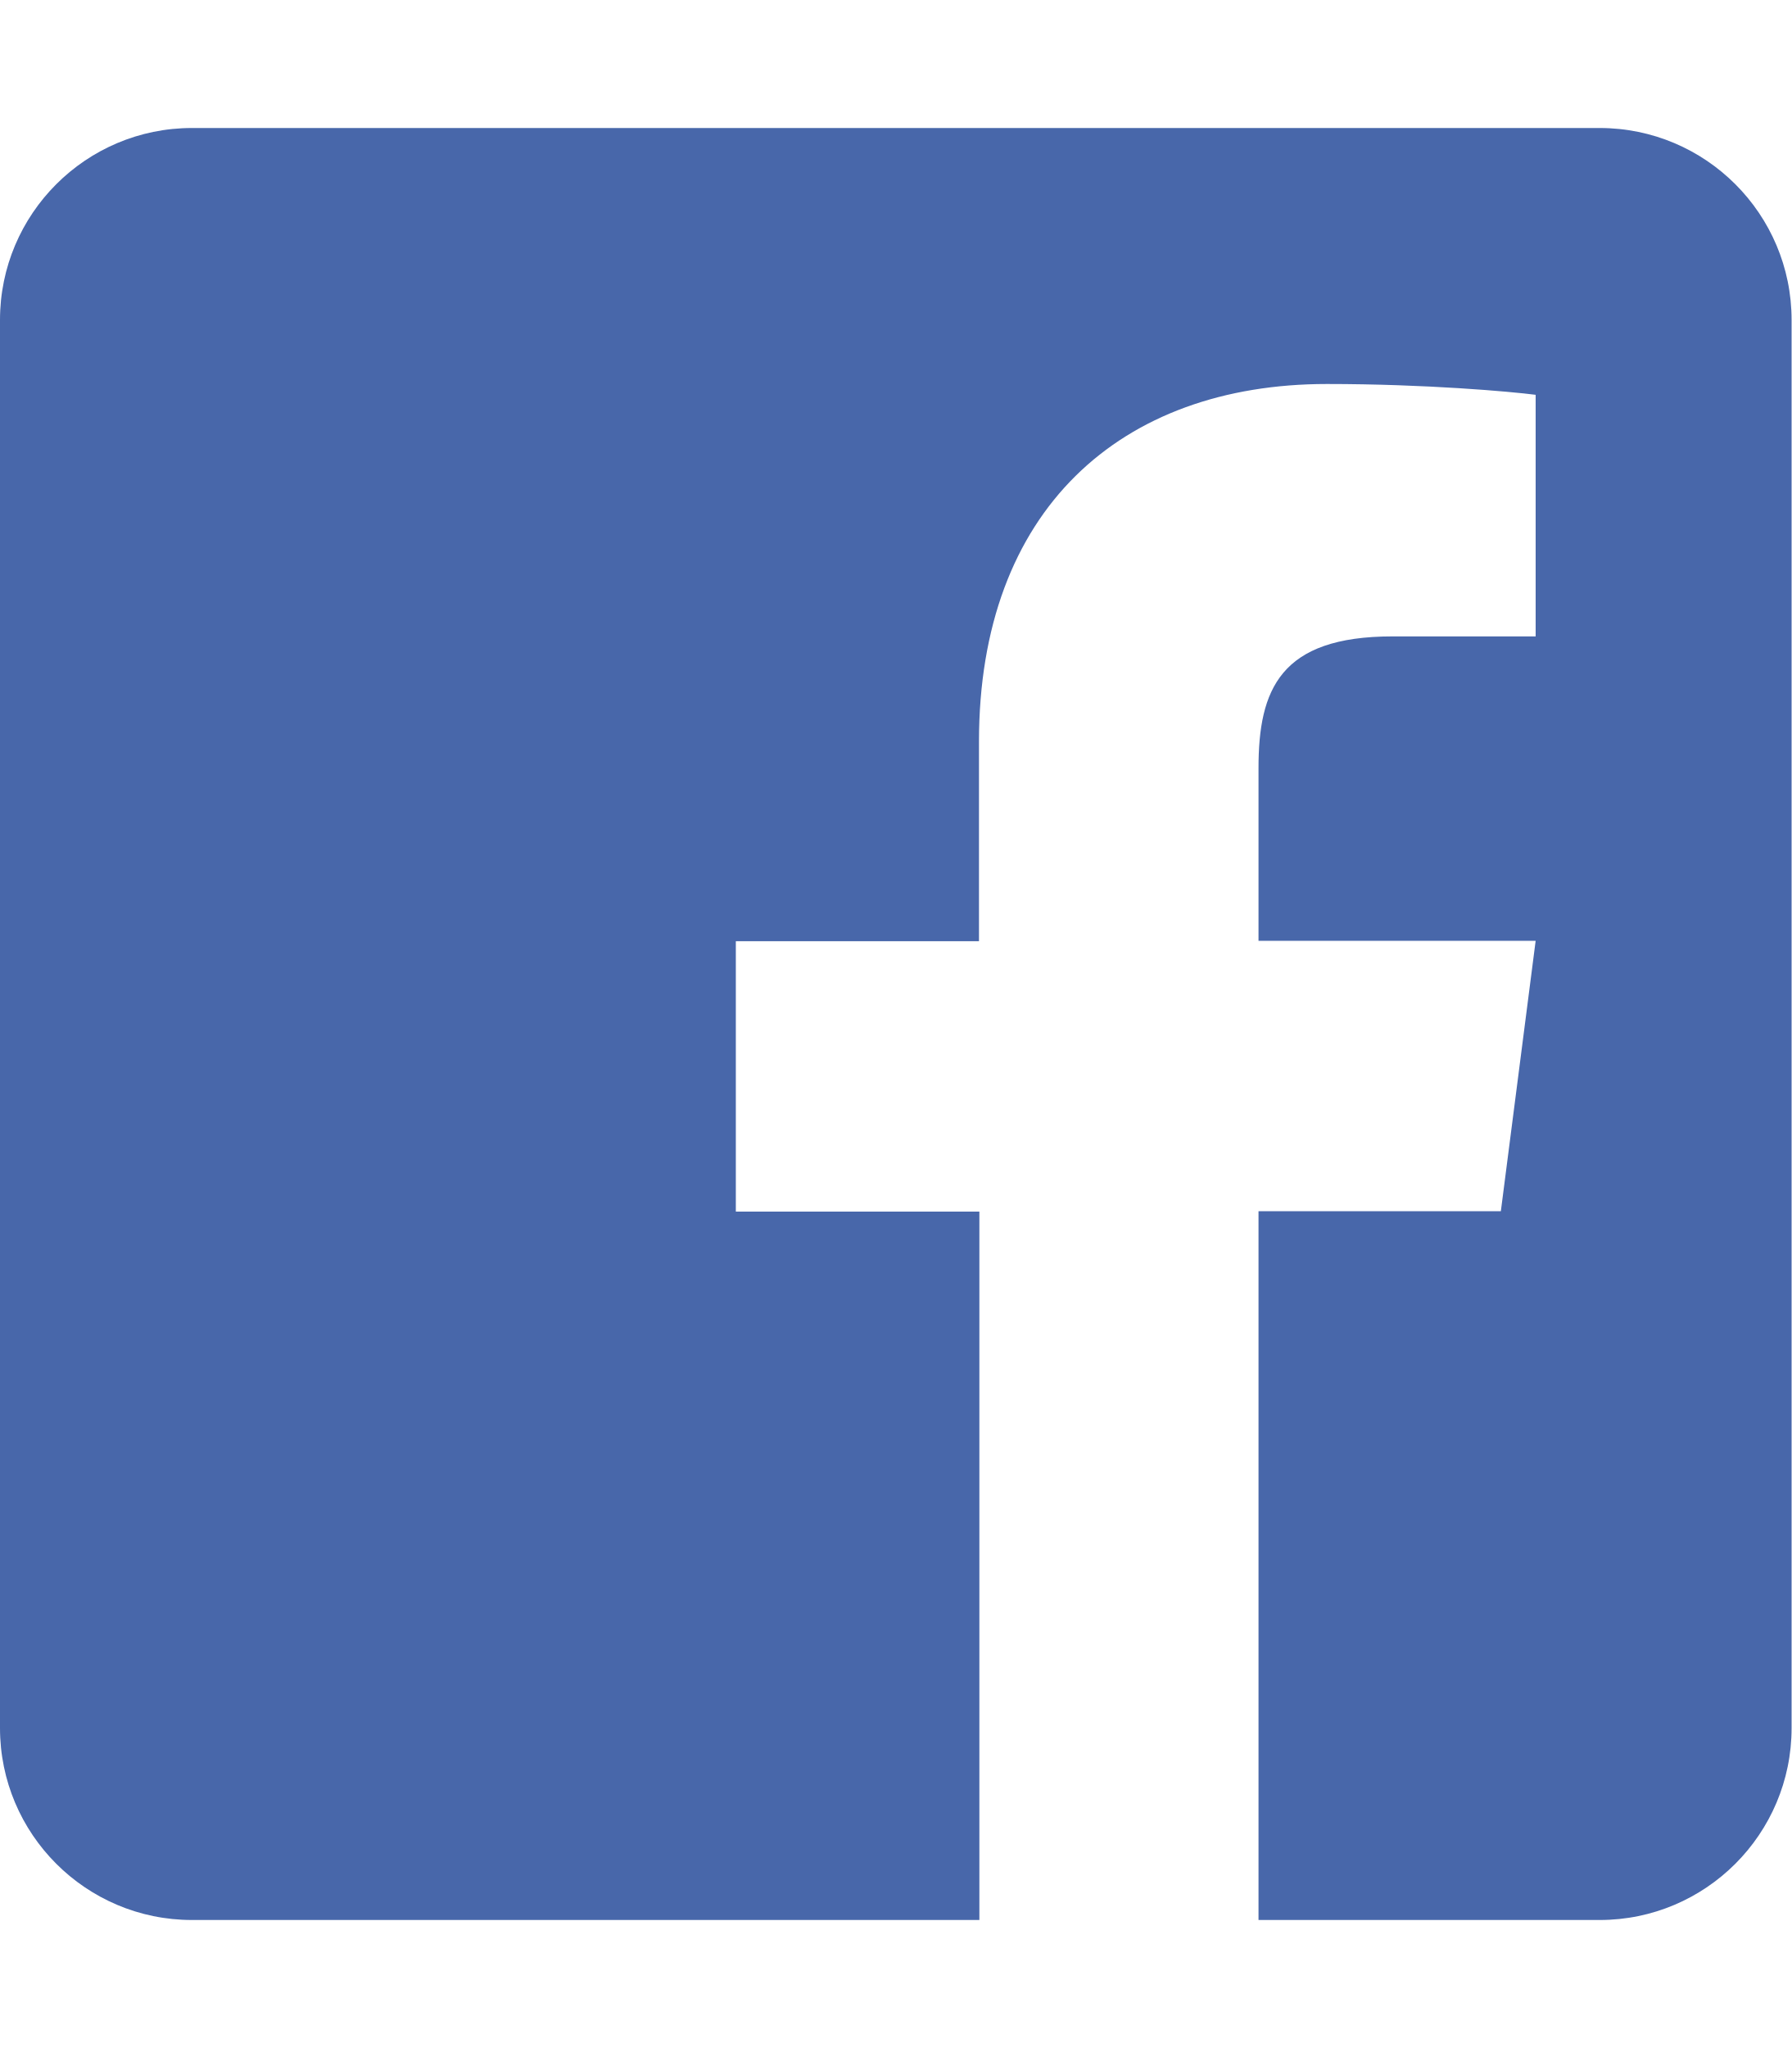
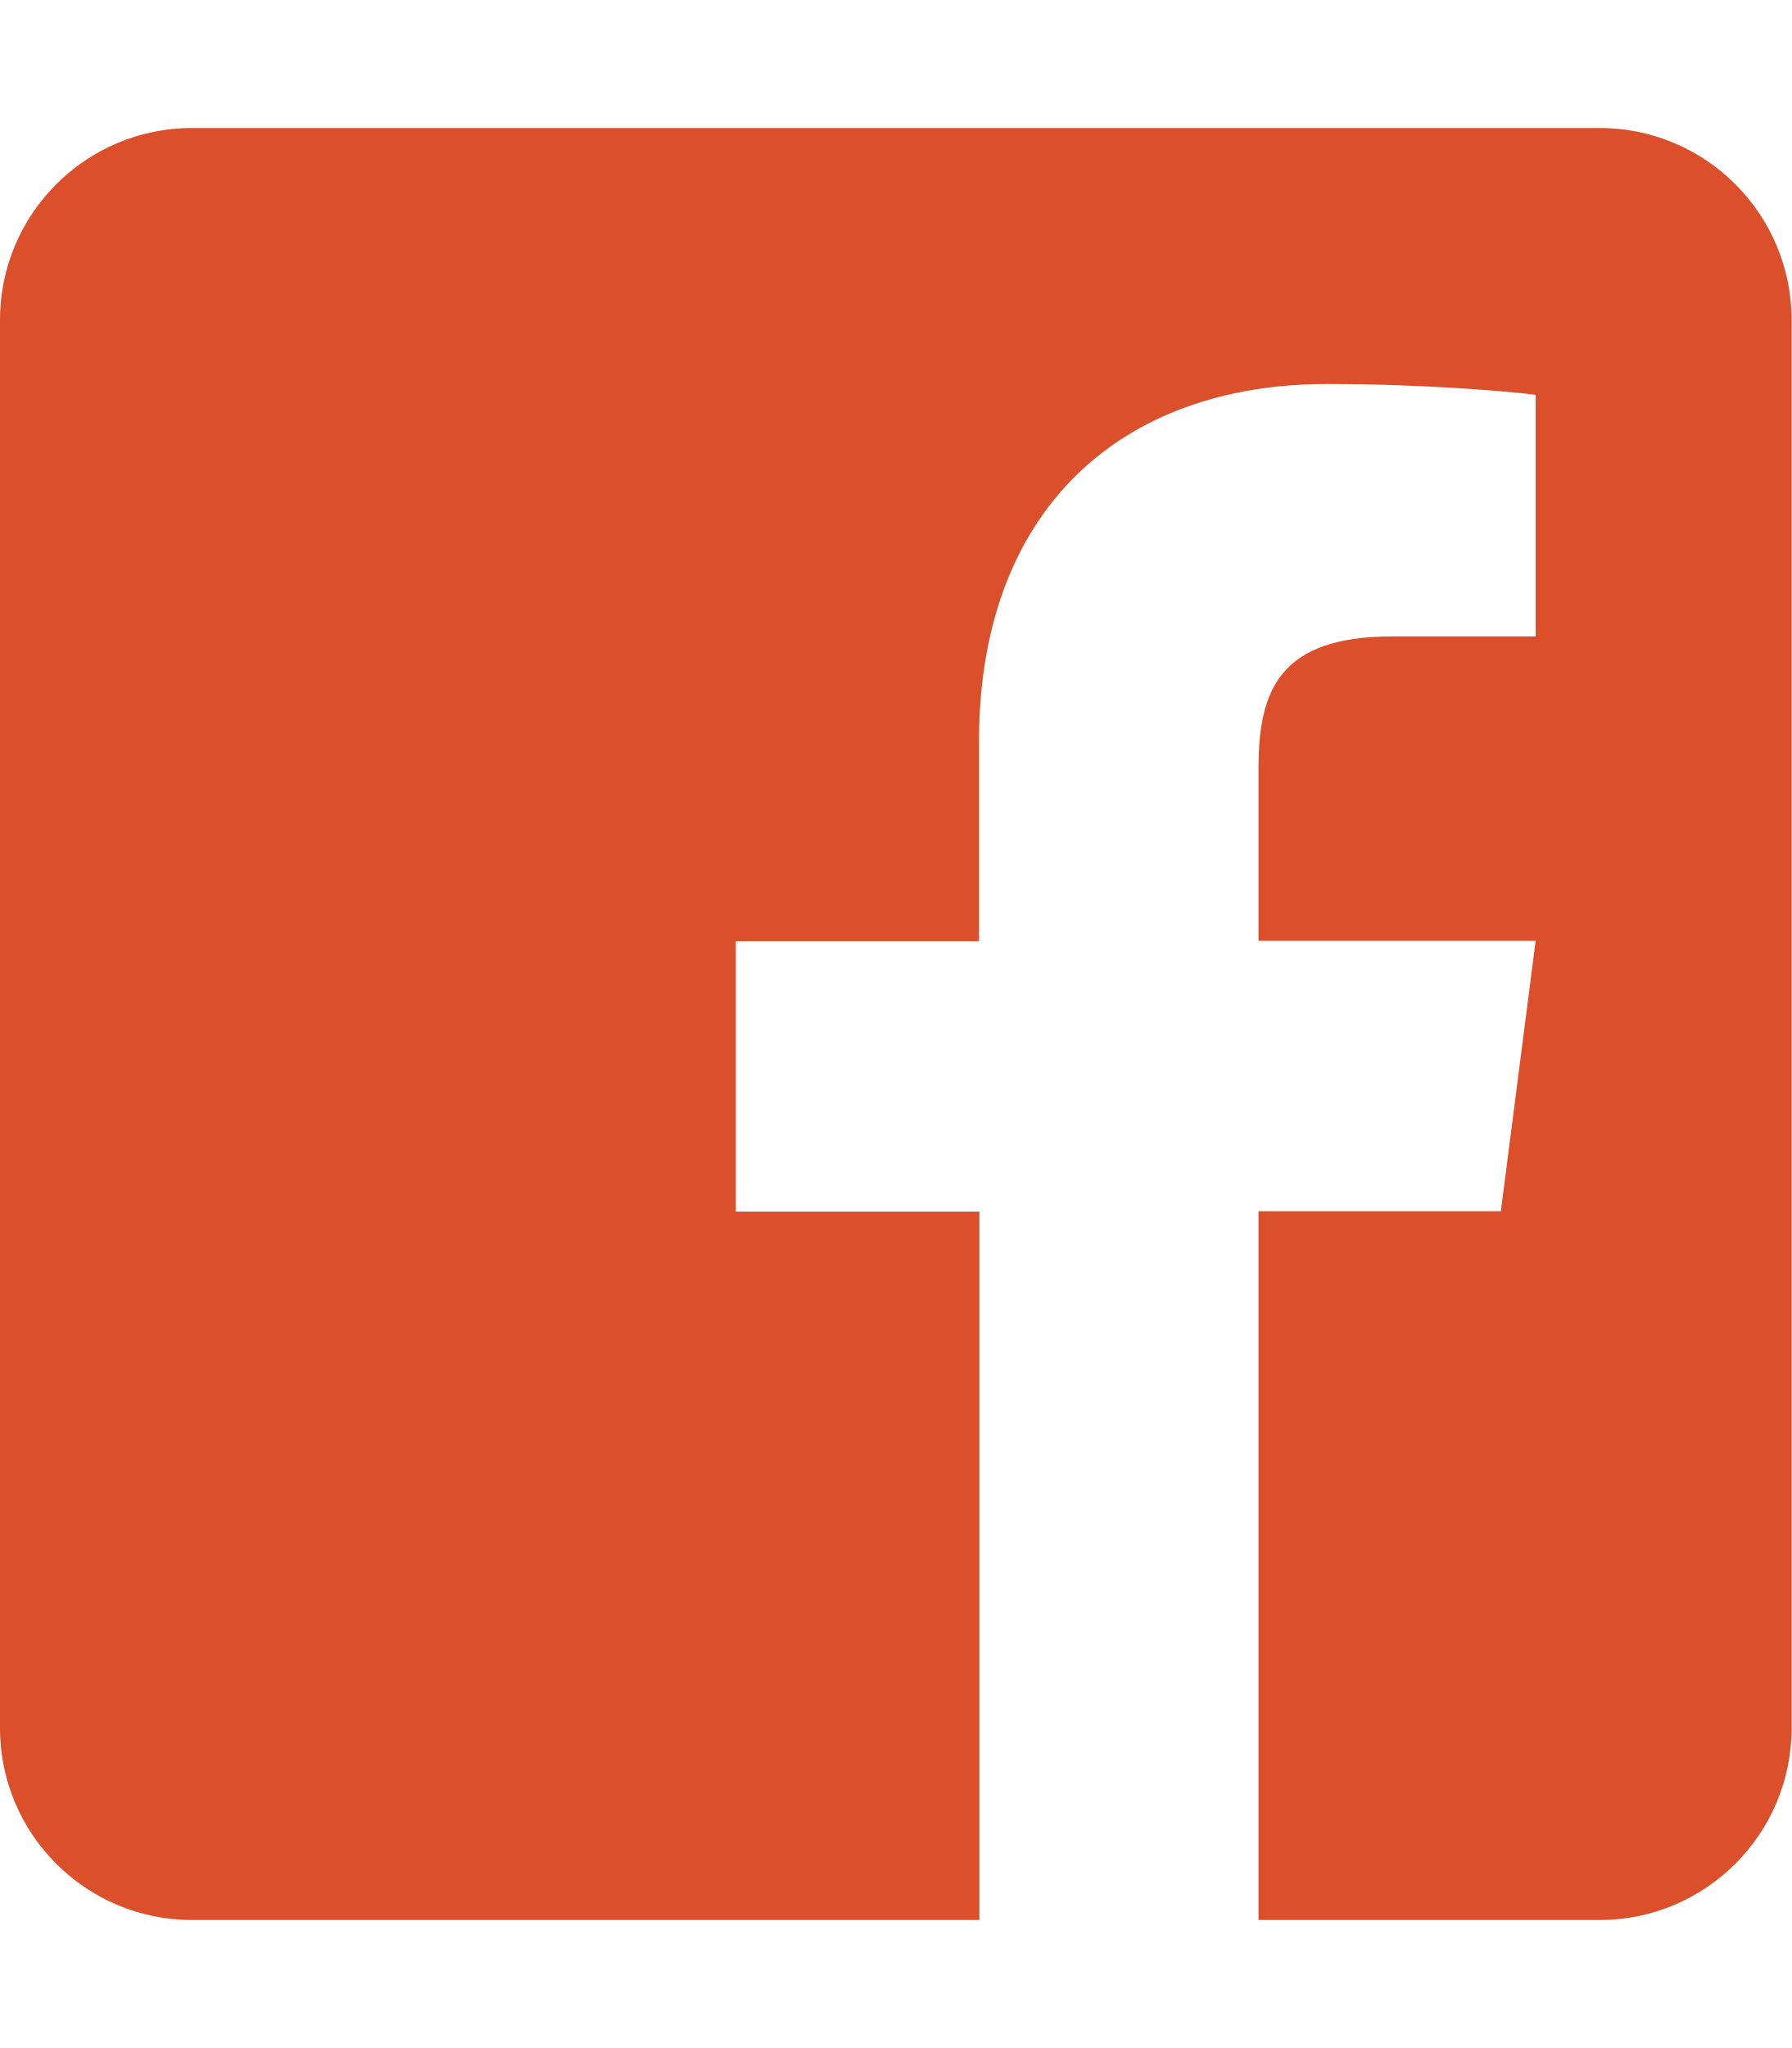
<svg xmlns="http://www.w3.org/2000/svg" aria-hidden="true" data-prefix="fab" data-icon="facebook-square" class="svg-inline--fa fa-facebook-square fa-w-14" role="img" viewBox="0 0 448 512">
-   <path fill="#4867AA" d="M448 80v352c0 26.5-21.5 48-48 48h-85.3V302.8h60.6l8.7-67.6h-69.3V192c0-19.6 5.4-32.9 33.5-32.9H384V98.7c-6.2-.8-27.4-2.7-52.2-2.7-51.6 0-87 31.5-87 89.4v49.9H184v67.6h60.9V480H48c-26.5 0-48-21.5-48-48V80c0-26.5 21.5-48 48-48h352c26.5 0 48 21.5 48 48z" />
+   <path fill="#DB4F2B" d="M448 80v352c0 26.5-21.5 48-48 48h-85.3V302.8h60.6l8.7-67.6h-69.3V192c0-19.6 5.4-32.9 33.5-32.9H384V98.7c-6.2-.8-27.4-2.7-52.2-2.7-51.6 0-87 31.5-87 89.4v49.9H184v67.6h60.9V480H48c-26.5 0-48-21.5-48-48V80c0-26.5 21.5-48 48-48h352c26.5 0 48 21.5 48 48z" />
</svg>
